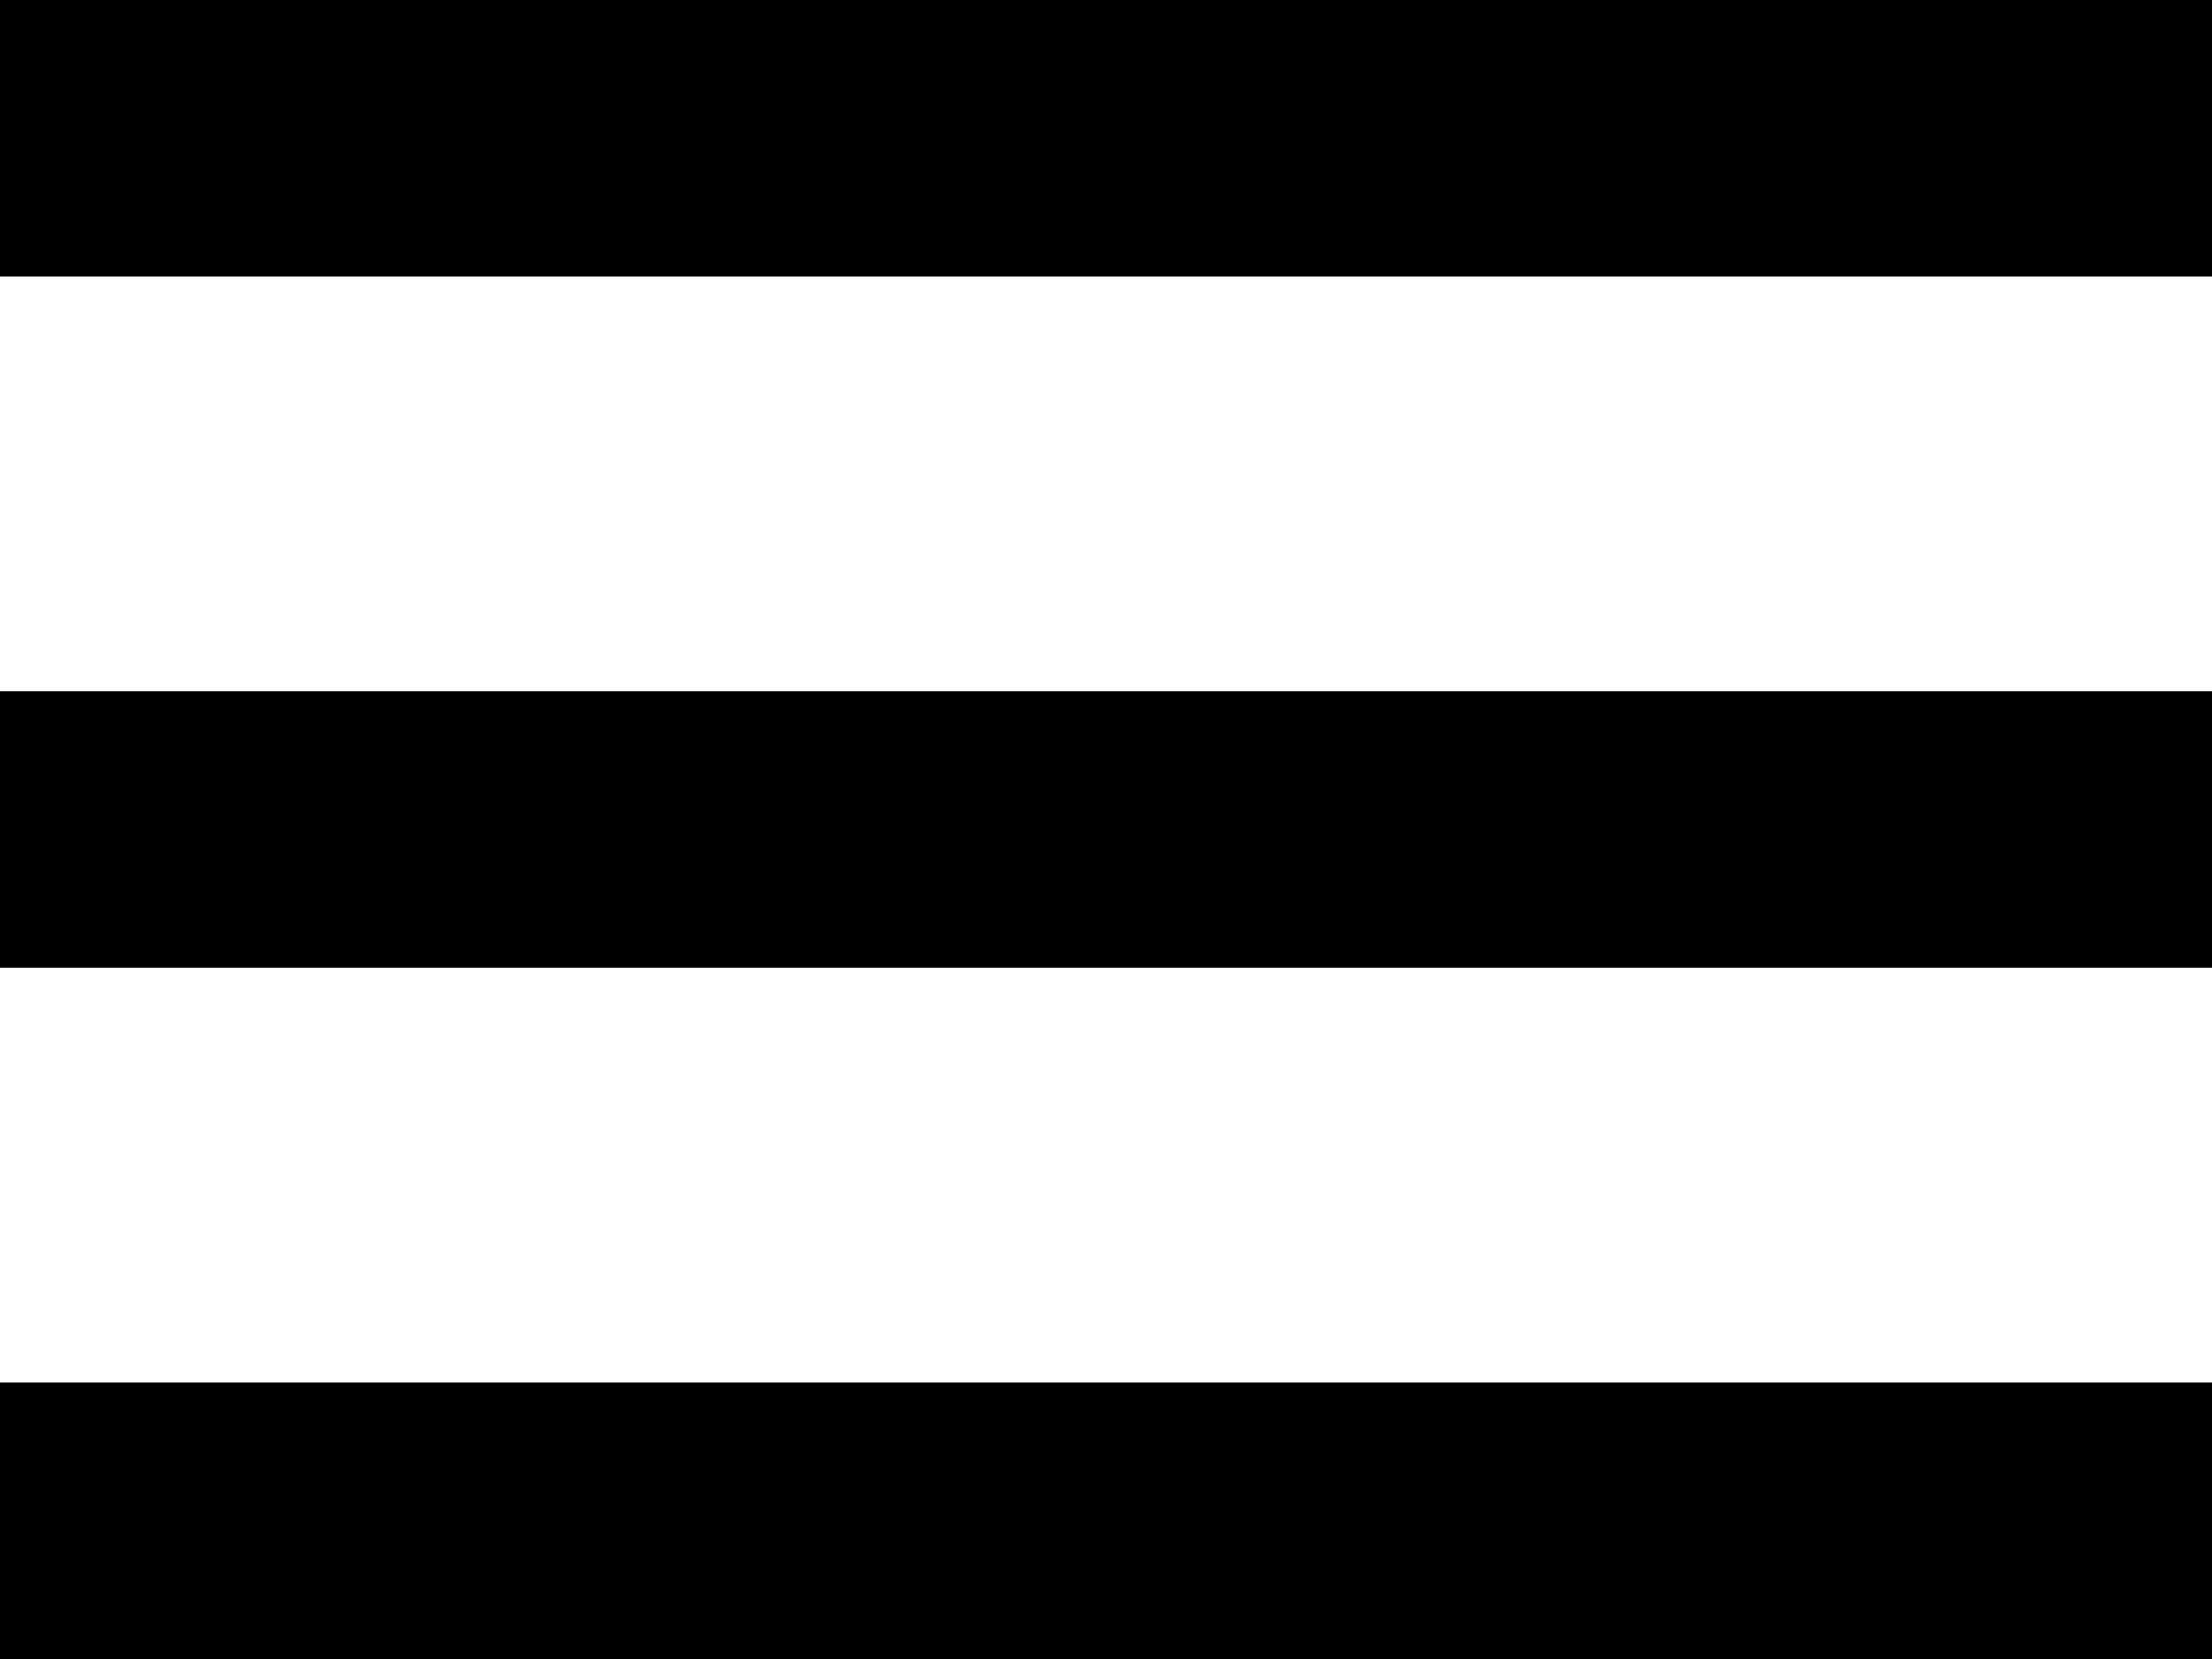
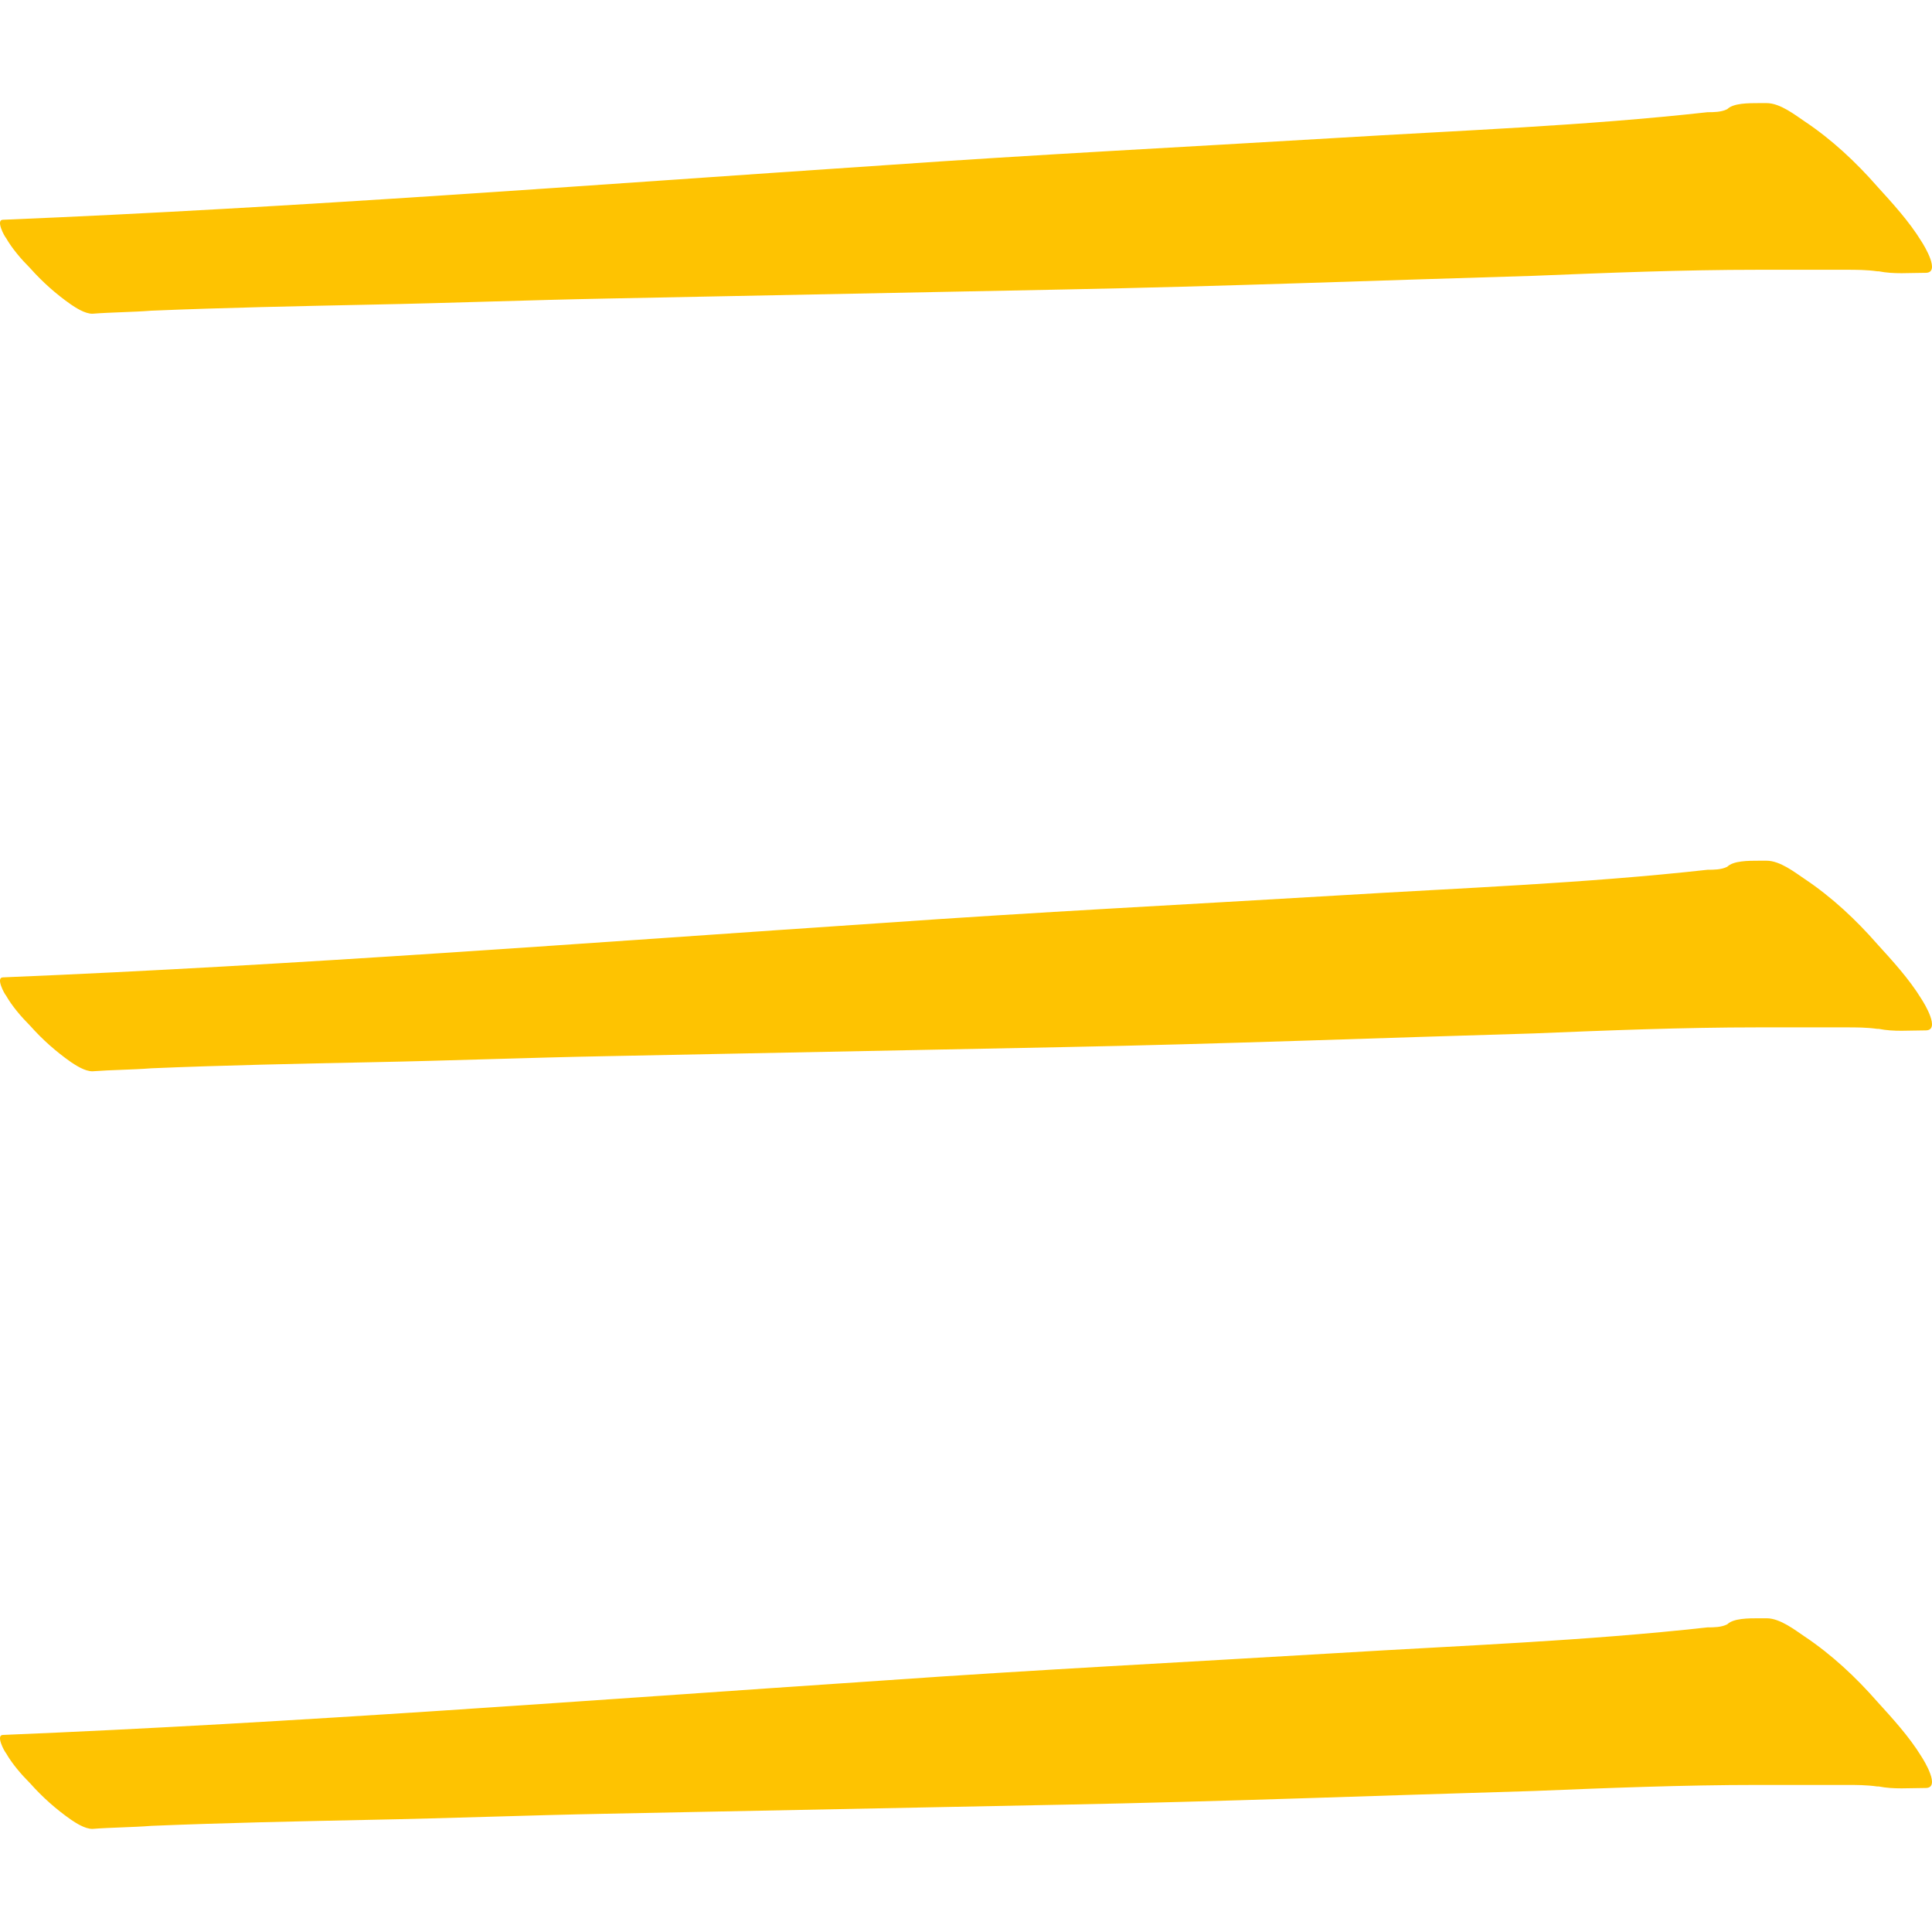
- <svg xmlns="http://www.w3.org/2000/svg" viewBox="0 0 64 48">
-   <g id="Layer_2" data-name="Layer 2">
-     <g id="Layer_1-2" data-name="Layer 1">
-       <path id="Burger" class="cls-1" d="M64,8H0V0H64Zm0,20H0V20H64Zm0,20H0V40H64Z" />
-     </g>
-   </g>
+ <svg xmlns="http://www.w3.org/2000/svg" width="52" height="52" viewBox="0 0 52 52" fill="none">
+   <path d="M1.915 8.199C1.507 7.914 1.14 7.587 0.814 7.22C0.57 6.976 0.325 6.69 0.162 6.405C0.121 6.364 -0.124 5.915 0.08 5.915C7.992 5.589 15.903 4.977 23.815 4.447C27.852 4.162 31.889 3.958 35.967 3.713C39.311 3.509 42.655 3.387 45.959 3.02C46.122 3.02 46.326 3.02 46.489 2.938C46.652 2.775 47.06 2.775 47.345 2.775C47.427 2.775 47.468 2.775 47.549 2.775C47.916 2.775 48.324 3.102 48.569 3.265C49.303 3.754 49.955 4.366 50.526 5.018C50.934 5.467 51.383 5.956 51.709 6.486C51.79 6.609 52.239 7.343 51.831 7.343C51.383 7.343 50.975 7.384 50.567 7.302H50.526C50.241 7.261 49.955 7.261 49.711 7.261C49.588 7.261 49.466 7.261 49.303 7.261C48.65 7.261 47.957 7.261 47.304 7.261C45.306 7.261 43.267 7.343 41.269 7.424C37.068 7.547 32.868 7.71 28.668 7.791C24.549 7.873 20.43 7.954 16.311 8.036C14.19 8.077 12.111 8.158 9.99 8.199C8.032 8.24 6.034 8.281 4.077 8.362C3.547 8.403 3.016 8.403 2.486 8.444C2.282 8.444 2.038 8.281 1.915 8.199Z" fill="#FEC301" />
+   <path d="M1.915 28.59C1.507 28.304 1.14 27.978 0.814 27.611C0.57 27.366 0.325 27.081 0.162 26.795C0.121 26.754 -0.124 26.306 0.08 26.306C7.992 25.98 15.903 25.368 23.815 24.838C27.852 24.552 31.889 24.348 35.967 24.104C39.311 23.9 42.655 23.777 45.959 23.41C46.122 23.41 46.326 23.41 46.489 23.329C46.652 23.166 47.06 23.166 47.345 23.166C47.427 23.166 47.468 23.166 47.549 23.166C47.916 23.166 48.324 23.492 48.569 23.655C49.303 24.145 49.955 24.756 50.526 25.409C50.934 25.857 51.383 26.347 51.709 26.877C51.79 26.999 52.239 27.733 51.831 27.733C51.383 27.733 50.975 27.774 50.567 27.692H50.526C50.241 27.652 49.955 27.652 49.711 27.652C49.588 27.652 49.466 27.652 49.303 27.652C48.65 27.652 47.957 27.652 47.304 27.652C45.306 27.652 43.267 27.733 41.269 27.815C37.068 27.937 32.868 28.1 28.668 28.182C24.549 28.263 20.43 28.345 16.311 28.427C14.19 28.467 12.111 28.549 9.99 28.59C8.032 28.63 6.034 28.671 4.077 28.753C3.547 28.794 3.016 28.794 2.486 28.834C2.282 28.834 2.038 28.671 1.915 28.59Z" fill="#FEC301" />
+   <path d="M1.915 48.98C1.507 48.695 1.14 48.368 0.814 48.001C0.57 47.757 0.325 47.471 0.162 47.186C0.121 47.145 -0.124 46.696 0.08 46.696C7.992 46.37 15.903 45.758 23.815 45.228C27.852 44.943 31.889 44.739 35.967 44.494C39.311 44.29 42.655 44.168 45.959 43.801C46.122 43.801 46.326 43.801 46.489 43.719C46.652 43.556 47.06 43.556 47.345 43.556C47.427 43.556 47.468 43.556 47.549 43.556C47.916 43.556 48.324 43.882 48.569 44.045C49.303 44.535 49.955 45.147 50.526 45.799C50.934 46.248 51.383 46.737 51.709 47.267C51.79 47.39 52.239 48.124 51.831 48.124C51.383 48.124 50.975 48.164 50.567 48.083H50.526C50.241 48.042 49.955 48.042 49.711 48.042C49.588 48.042 49.466 48.042 49.303 48.042C48.65 48.042 47.957 48.042 47.304 48.042C45.306 48.042 43.267 48.124 41.269 48.205C37.068 48.328 32.868 48.491 28.668 48.572C24.549 48.654 20.43 48.735 16.311 48.817C14.19 48.858 12.111 48.939 9.99 48.98C8.032 49.021 6.034 49.062 4.077 49.143C3.547 49.184 3.016 49.184 2.486 49.225C2.282 49.225 2.038 49.062 1.915 48.98Z" fill="#FEC301" />
</svg>
